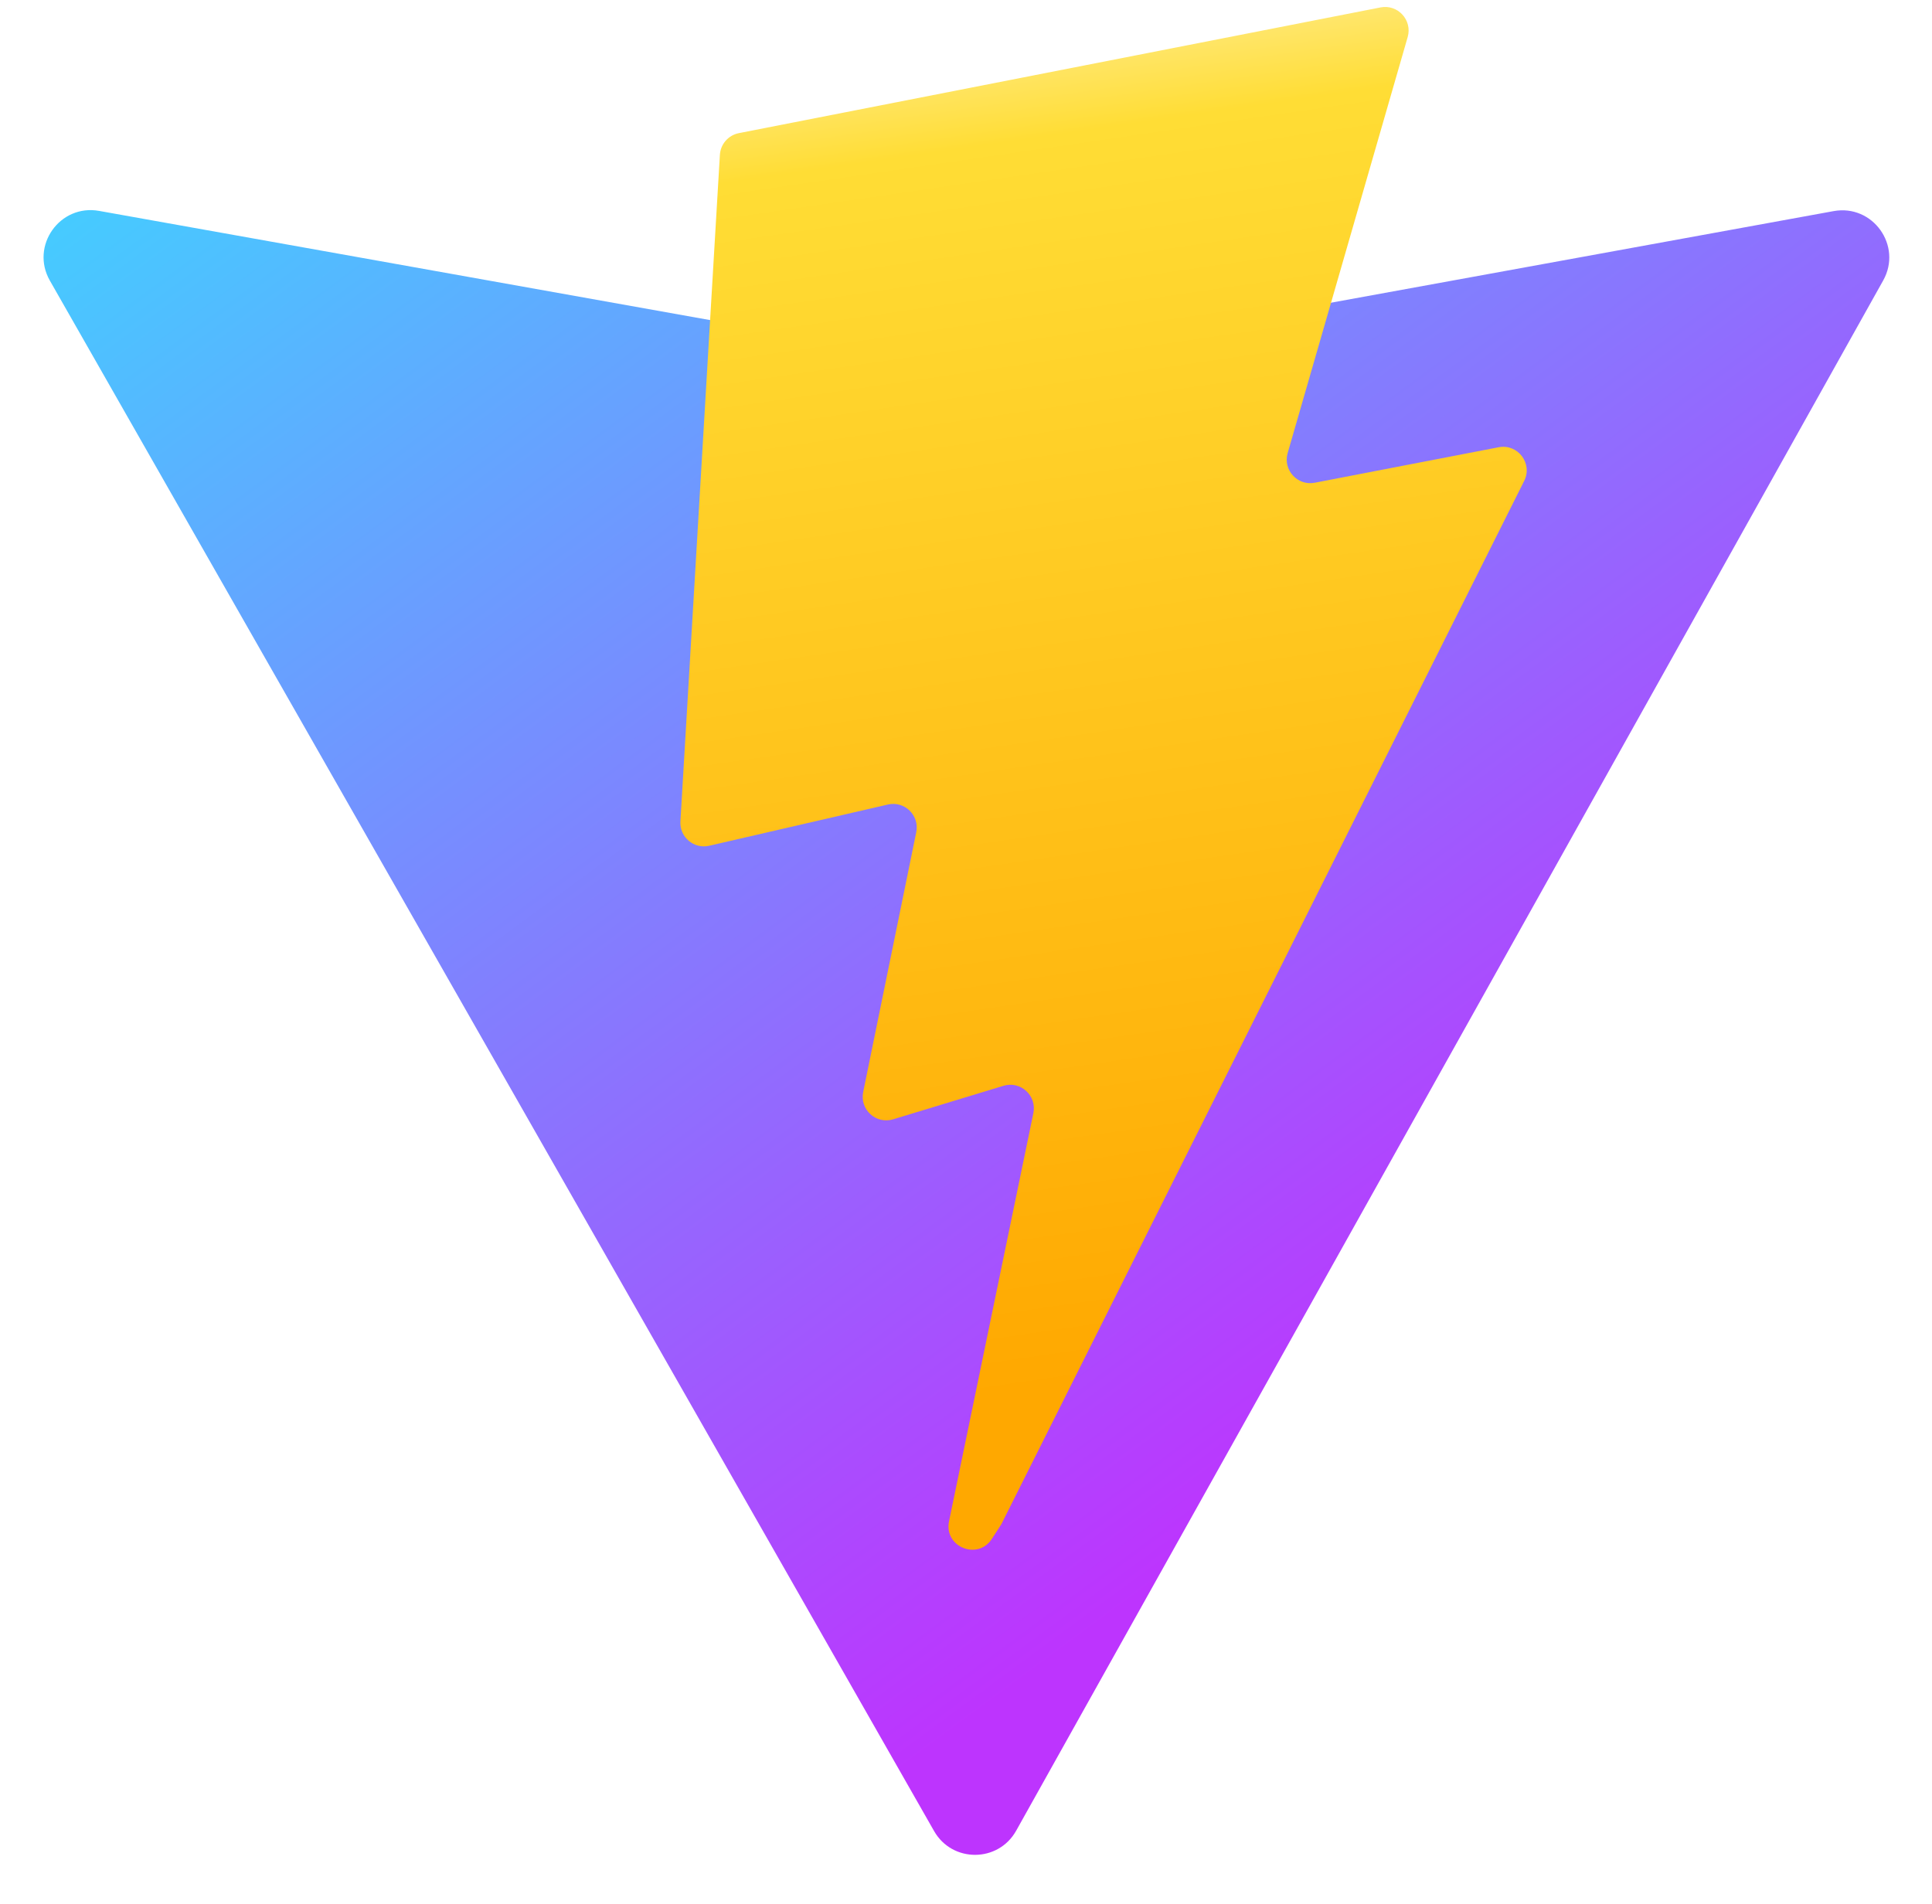
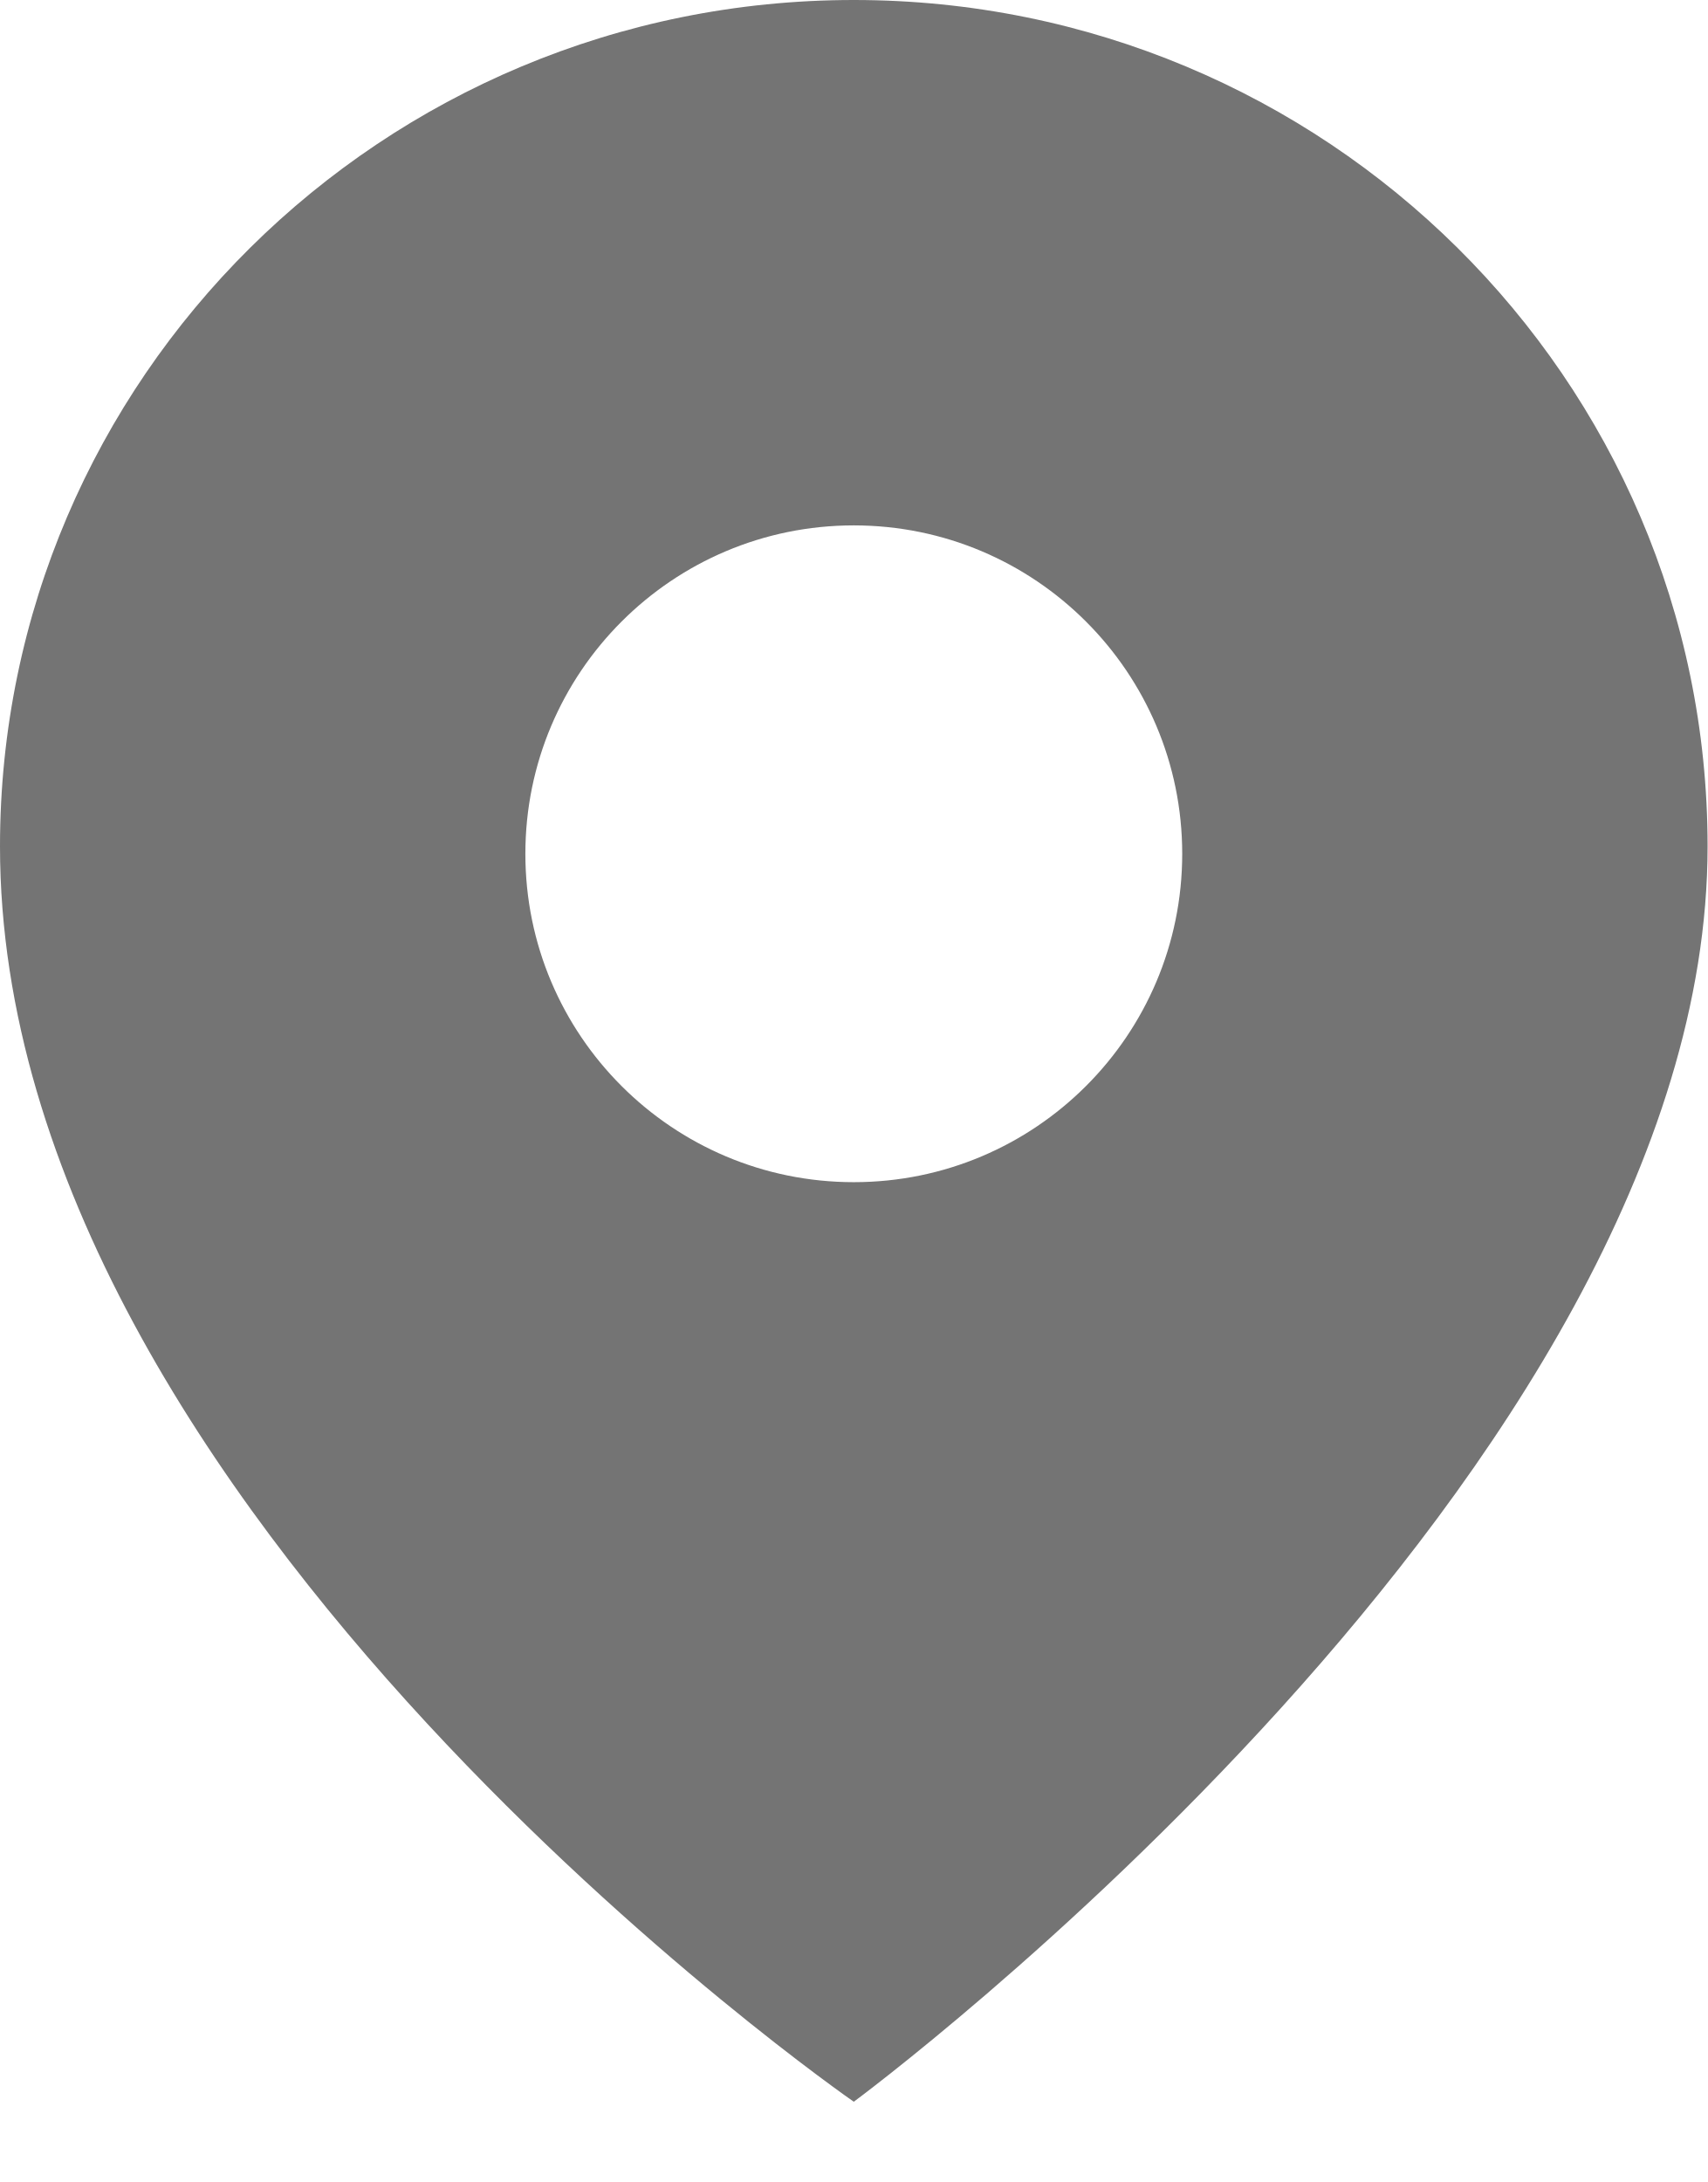
- <svg xmlns="http://www.w3.org/2000/svg" width="410" height="404" viewBox="0 0 410 404" fill="none">
-   <path d="M399.641 59.525L215.643 388.545C211.844 395.338 202.084 395.378 198.228 388.618L10.582 59.556C6.381 52.19 12.68 43.267 21.028 44.759L205.223 77.682C206.398 77.892 207.601 77.89 208.776 77.676L389.119 44.806C397.439 43.289 403.768 52.143 399.641 59.525Z" fill="url(#paint0_linear)" />
-   <path d="M292.965 1.574L156.801 28.255C154.563 28.694 152.906 30.59 152.771 32.866L144.395 174.33C144.198 177.662 147.258 180.248 150.51 179.498L188.42 170.749C191.967 169.931 195.172 173.055 194.443 176.622L183.18 231.775C182.422 235.487 185.907 238.661 189.532 237.56L212.947 230.446C216.577 229.344 220.065 232.527 219.297 236.242L201.398 322.875C200.278 328.294 207.486 331.249 210.492 326.603L212.5 323.5L323.454 102.072C325.312 98.365 322.108 94.137 318.036 94.923L279.014 102.454C275.347 103.161 272.227 99.746 273.262 96.158L298.731 7.867C299.767 4.273 296.636 0.855 292.965 1.574Z" fill="url(#paint1_linear)" />
-   <defs>
-     <linearGradient id="paint0_linear" x1="6" y1="33" x2="235" y2="344" gradientUnits="userSpaceOnUse">
-       <stop stop-color="#41D1FF" />
-       <stop offset="1" stop-color="#BD34FE" />
-     </linearGradient>
-     <linearGradient id="paint1_linear" x1="194.651" y1="8.818" x2="236.076" y2="292.989" gradientUnits="userSpaceOnUse">
-       <stop stop-color="#FFEA83" />
-       <stop offset="0.083" stop-color="#FFDD35" />
-       <stop offset="1" stop-color="#FFA800" />
-     </linearGradient>
-   </defs>
+ <svg xmlns="http://www.w3.org/2000/svg" width="18" height="23" viewBox="0 0 18 23" fill="none">
+   <path fill-rule="evenodd" clip-rule="evenodd" d="M9 22.154C9 22.154 18 15.508 18 8.921C18 3.994 13.971 0 9 0C4.029 0 2.89952e-10 3.994 2.89952e-10 8.921C-5.89867e-05 15.927 9 22.154 9 22.154ZM9 12.461C10.912 12.461 12.462 10.912 12.462 9C12.462 7.088 10.912 5.538 9 5.538C7.088 5.538 5.538 7.088 5.538 9C5.538 10.912 7.088 12.461 9 12.461Z" fill="#747474" />
</svg>
